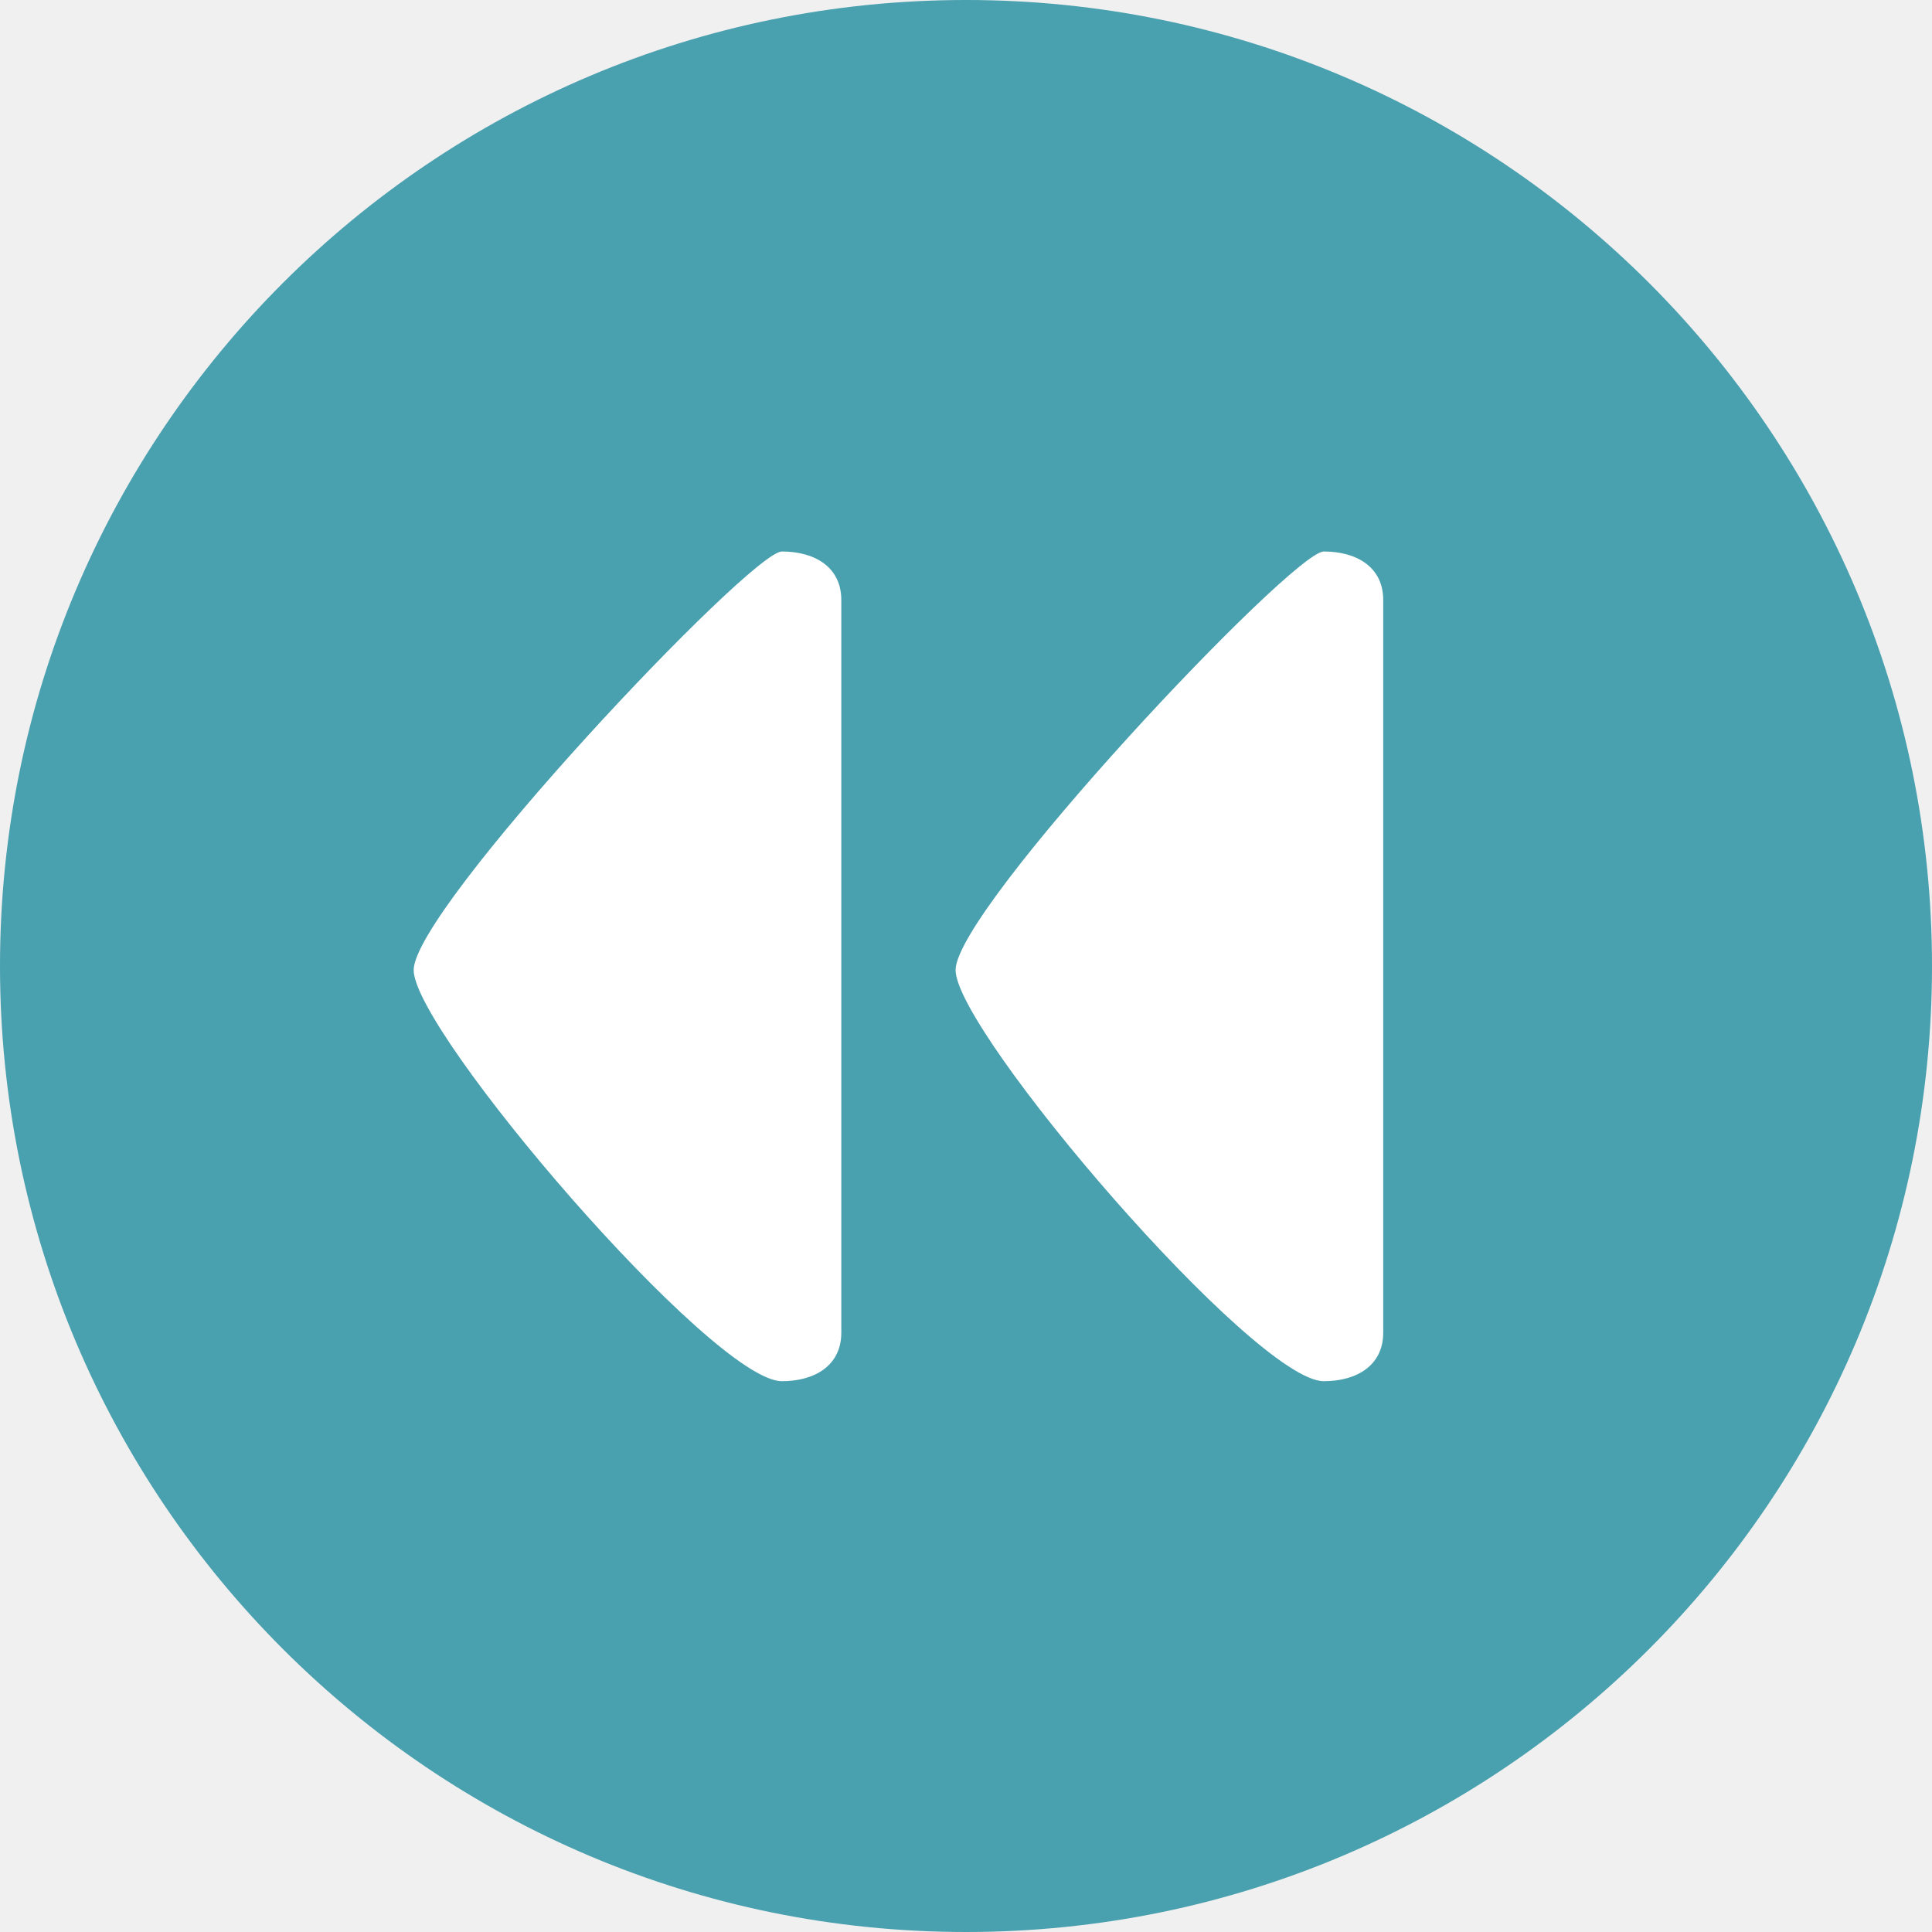
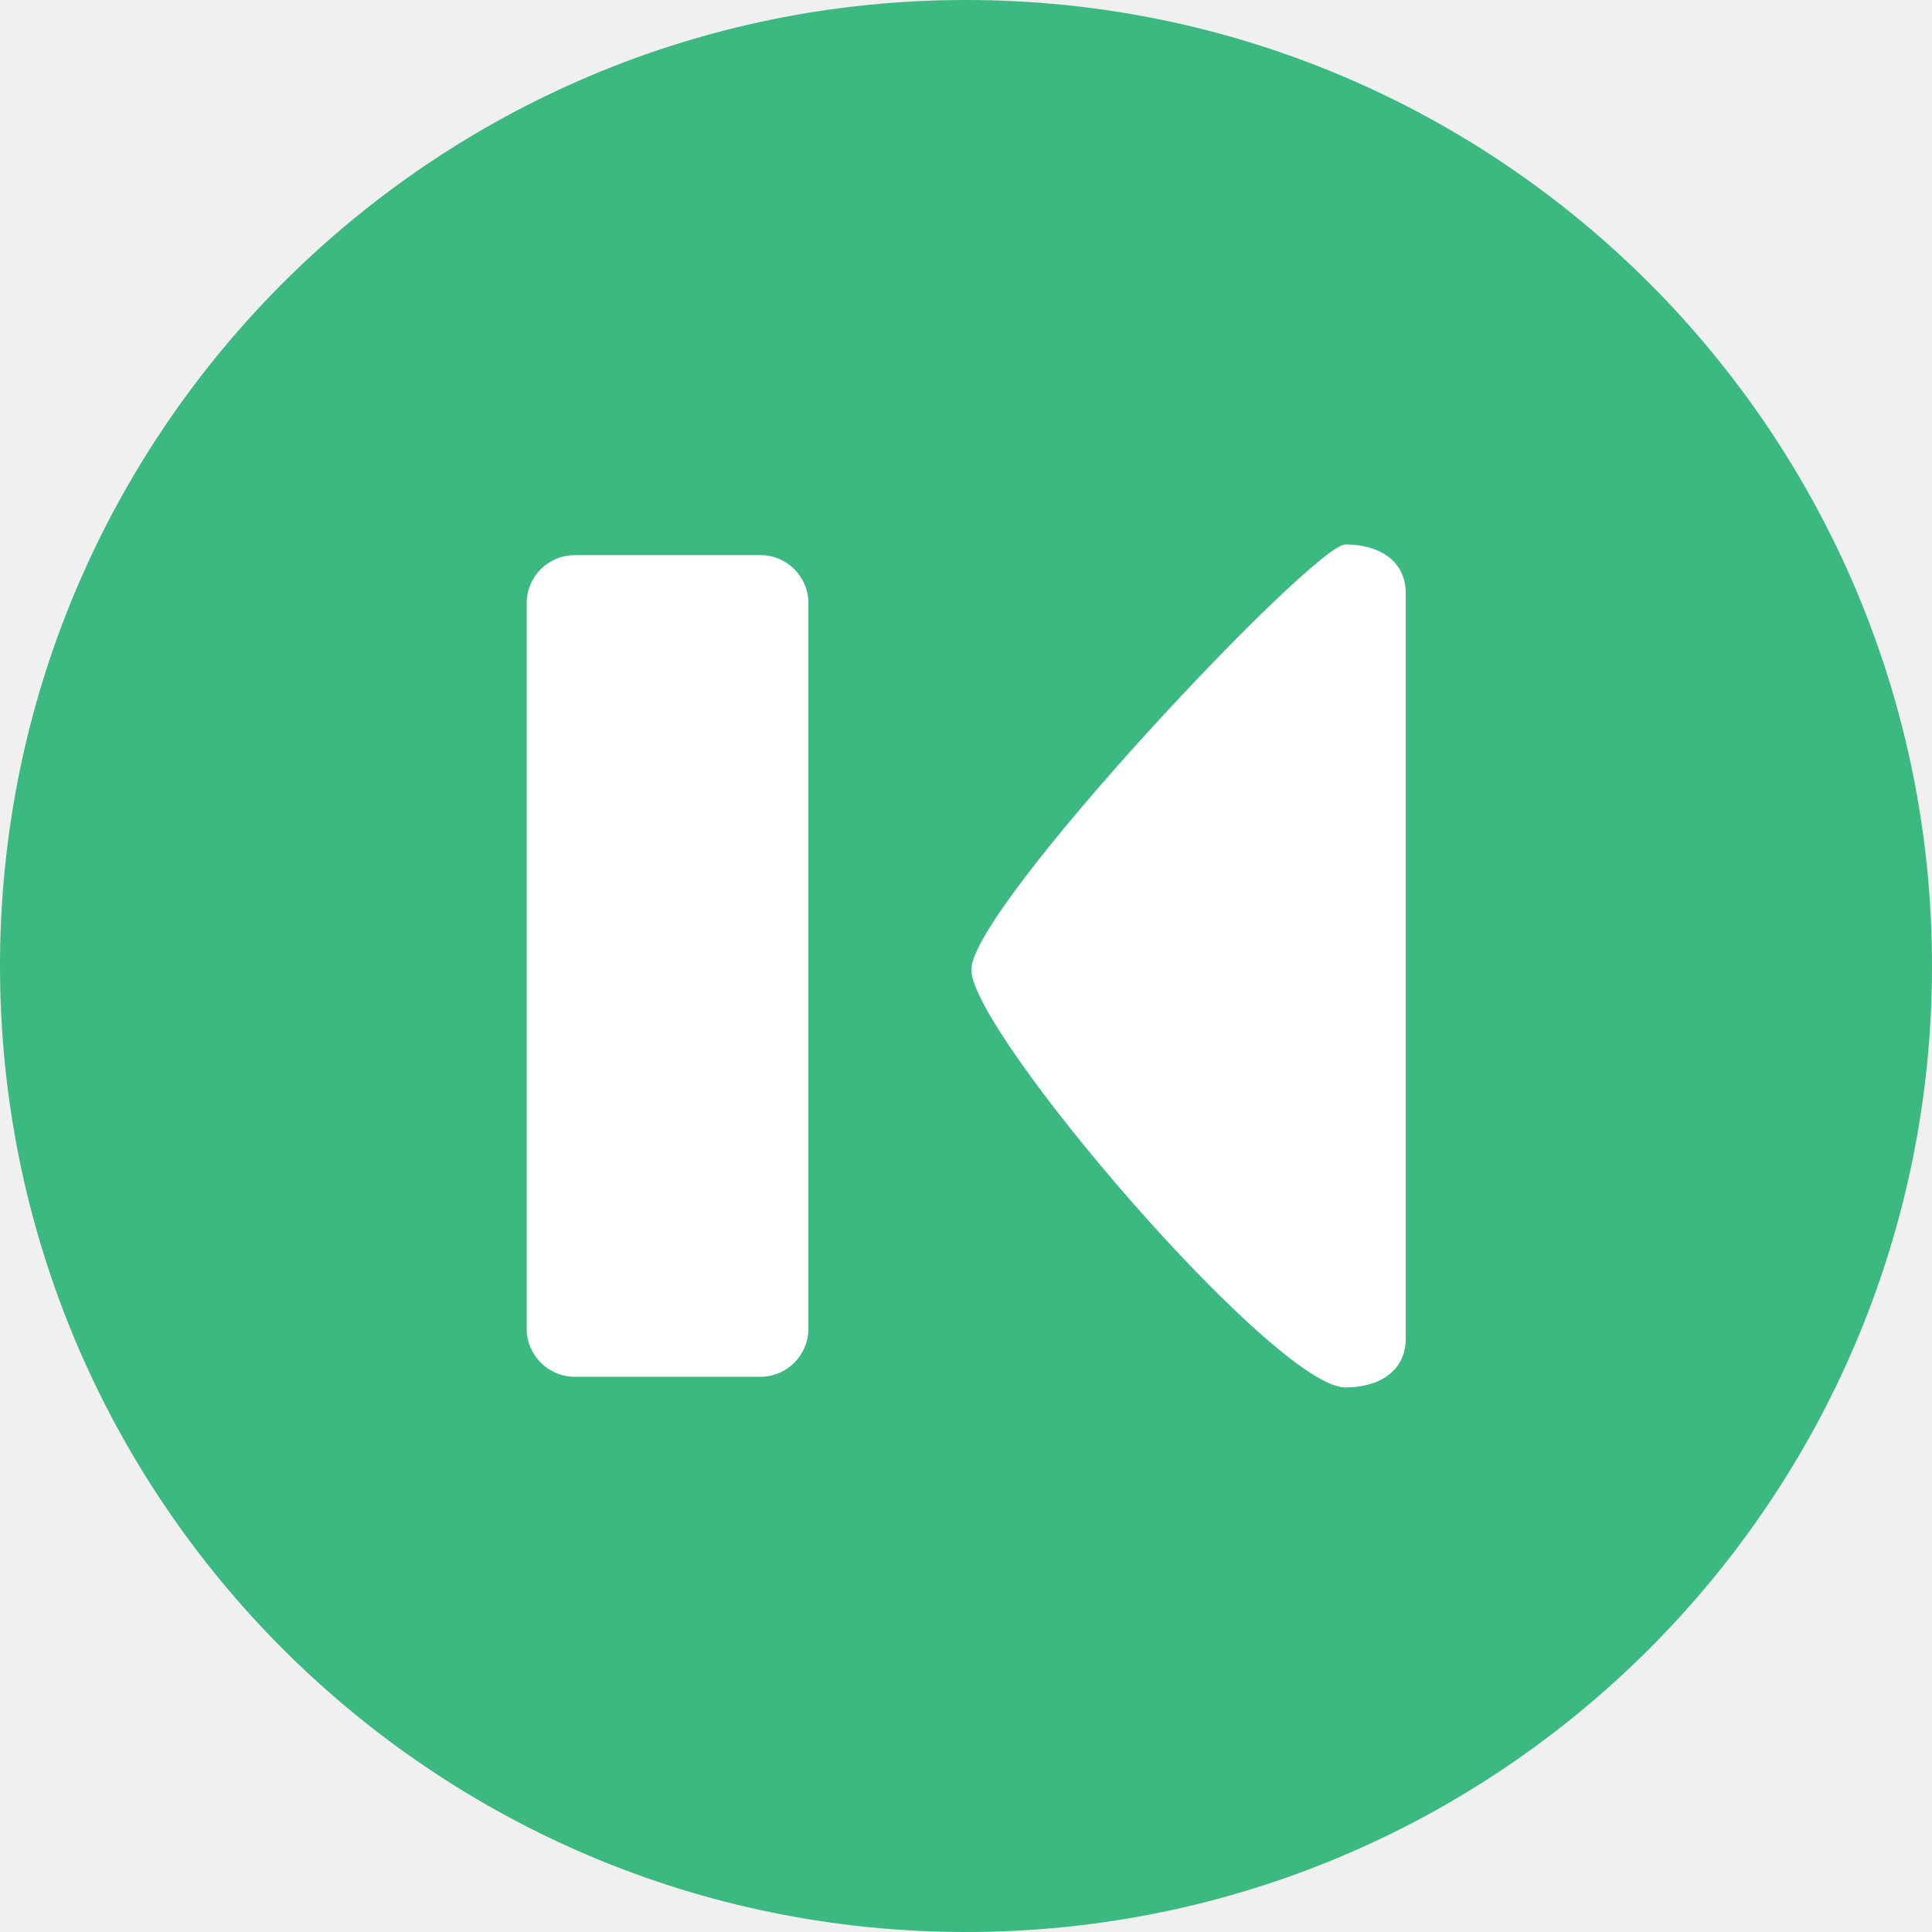
<svg xmlns="http://www.w3.org/2000/svg" version="1.1" id="Layer_1" x="0px" y="0px" viewBox="0 0 473.935 473.935" style="enable-background:new 0 0 473.935 473.935;" xml:space="preserve">
-   <circle style="fill:#49A0AE;" cx="236.967" cy="236.967" r="236.967" />
+   <circle style="fill:#3CB881;" cx="236.967" cy="236.967" r="236.967" />
  <g>
-     <path style="fill:#FFFFFF;" d="M191.8,135.284c8.052,0,14.578,3.82,14.578,11.876v179.774c0,8.052-6.526,11.884-14.578,11.884 c-16.984,0-90.323-85.747-90.323-100.852S184.126,135.284,191.8,135.284z" />
-     <path style="fill:#FFFFFF;" d="M324.735,135.284c8.052,0,14.578,3.82,14.578,11.876v179.774c0,8.052-6.526,11.884-14.578,11.884 c-16.984,0-90.323-85.747-90.323-100.852S317.053,135.284,324.735,135.284z" />
+     <path style="fill:#FFFFFF;" d="M129.204,325.955c0,6.507,5.268,11.775,11.772,11.775h45.553c6.503,0,11.779-5.268,11.779-11.775 V147.95c0-6.499-5.276-11.772-11.779-11.772h-45.549c-6.503,0-11.772,5.272-11.772,11.772v178.004H129.204z" />
+     <path style="fill:#FFFFFF;" d="M330.026,133.556c8.187,0,14.821,3.888,14.821,12.071v182.655c0,8.183-6.634,12.071-14.821,12.071 c-17.246,0-91.76-87.113-91.76-102.465S322.228,133.556,330.026,133.556z" />
  </g>
</svg>
